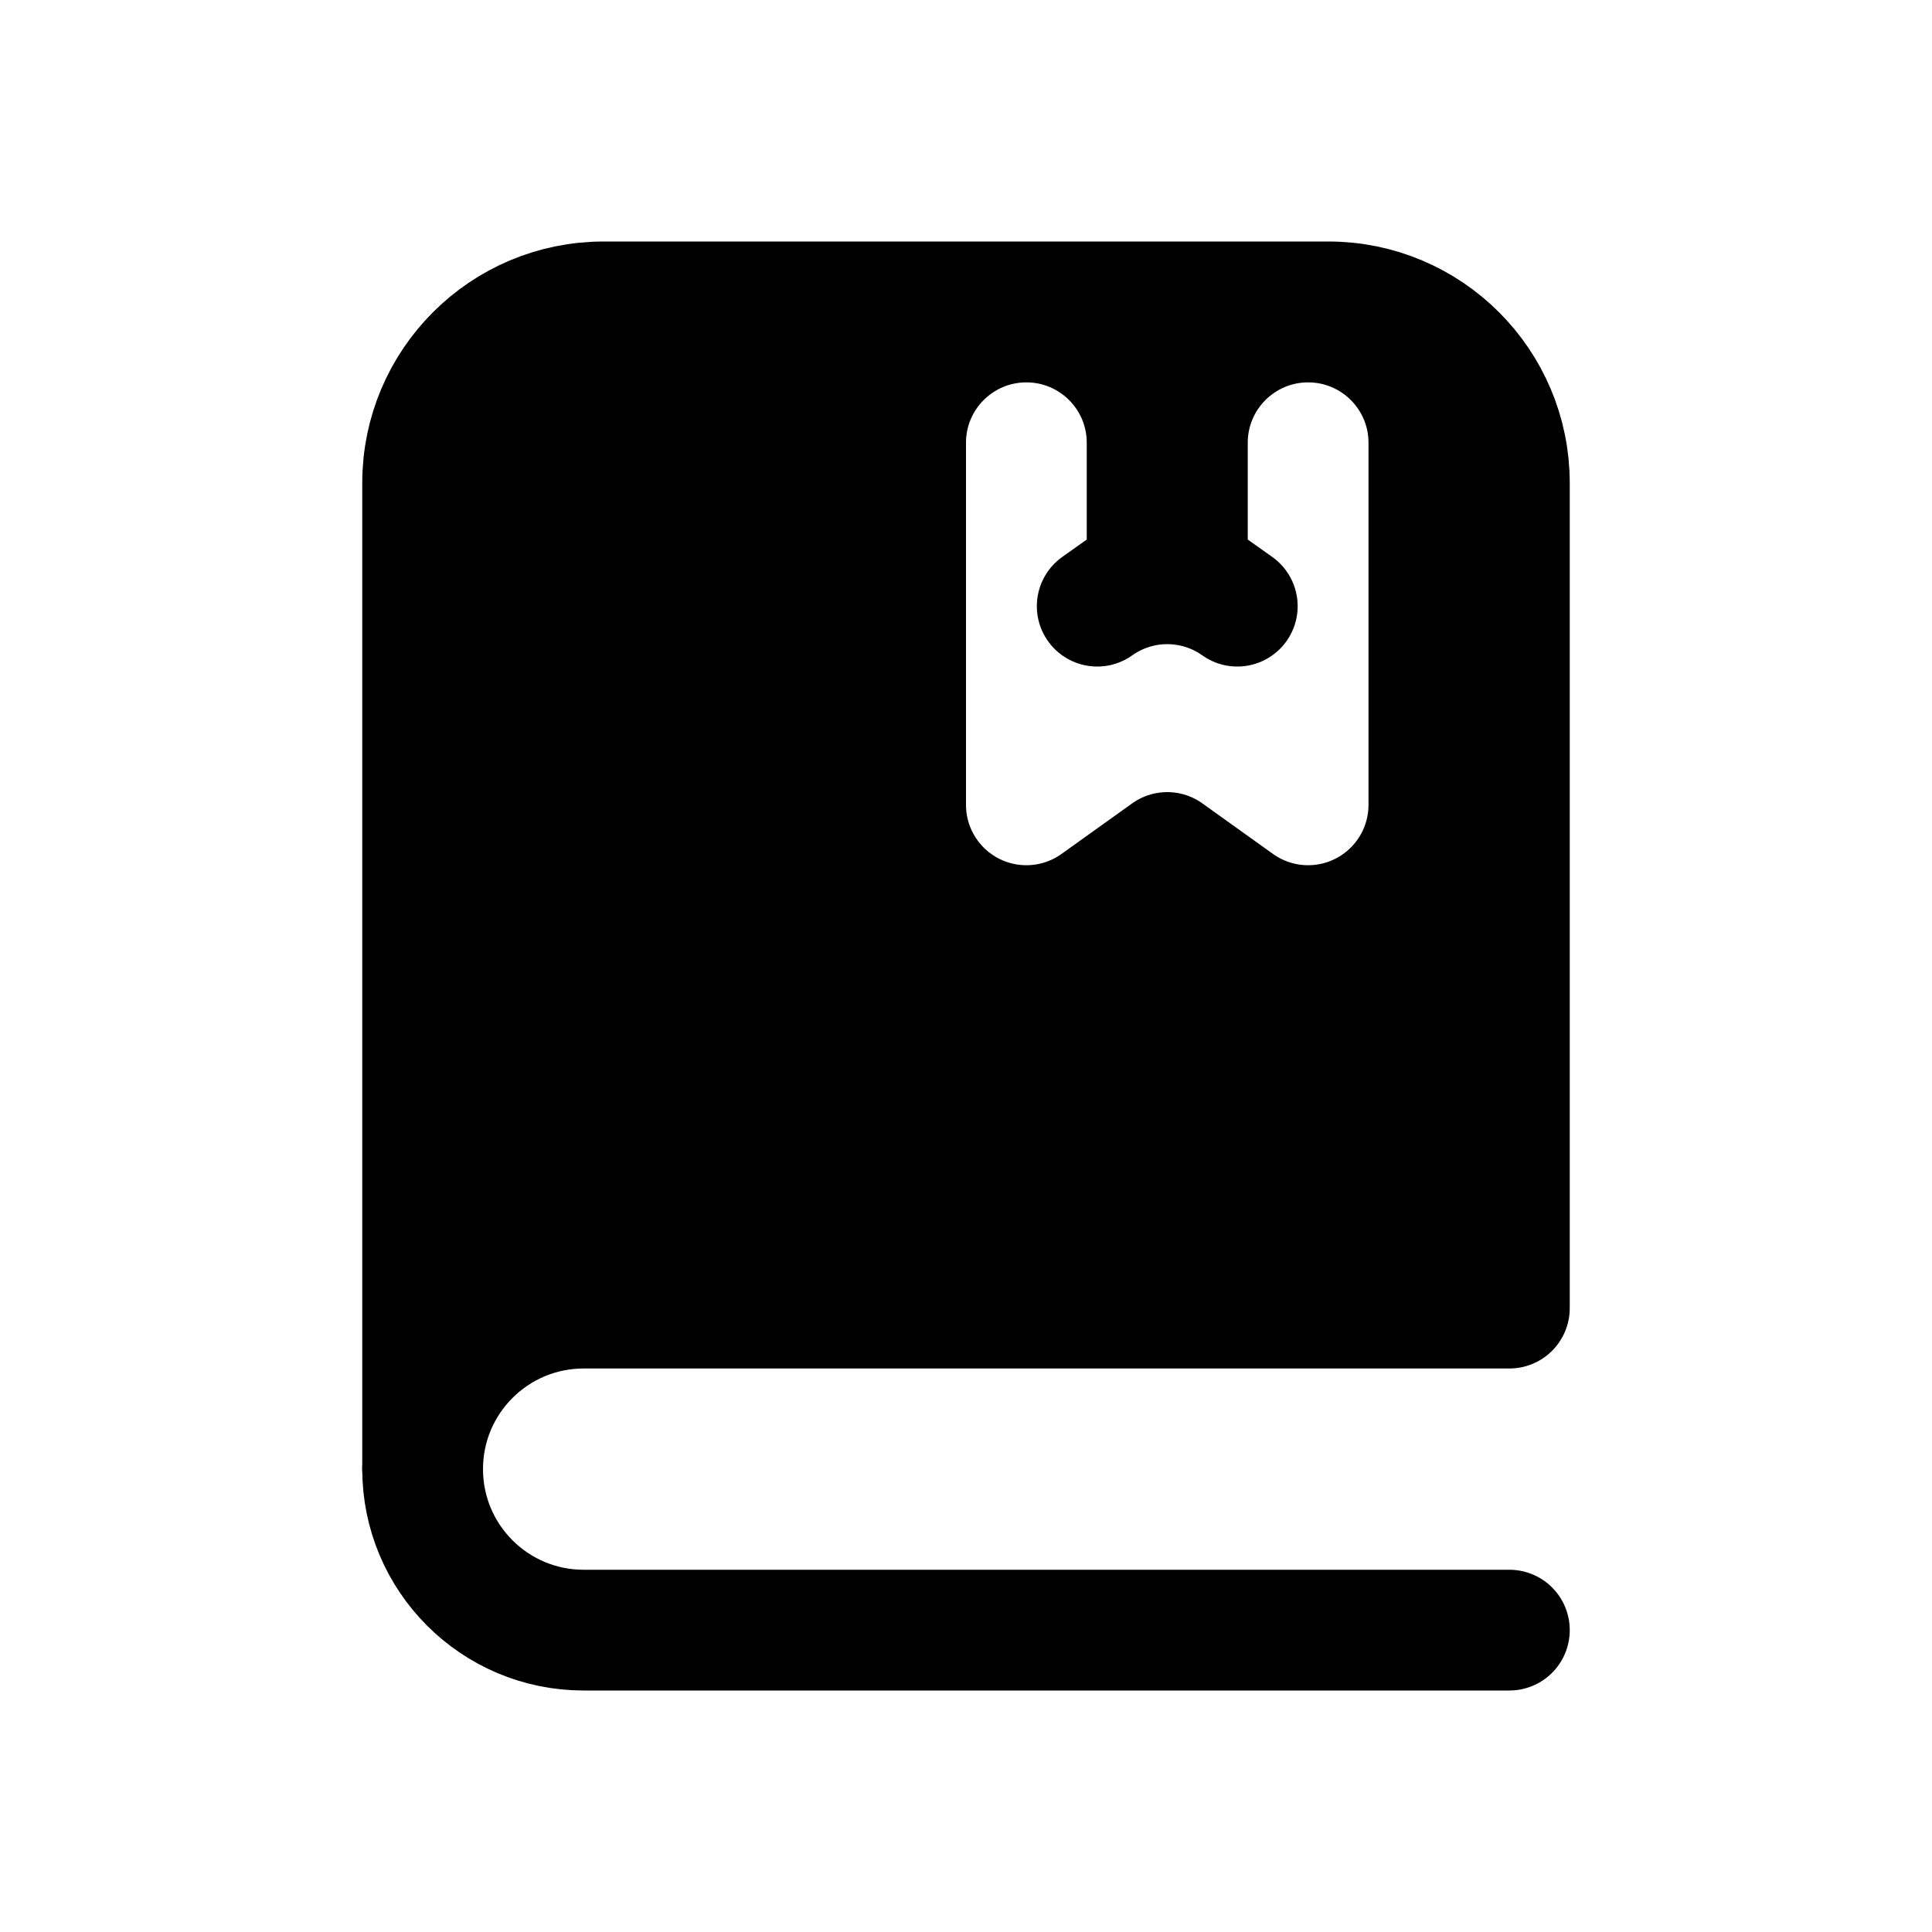
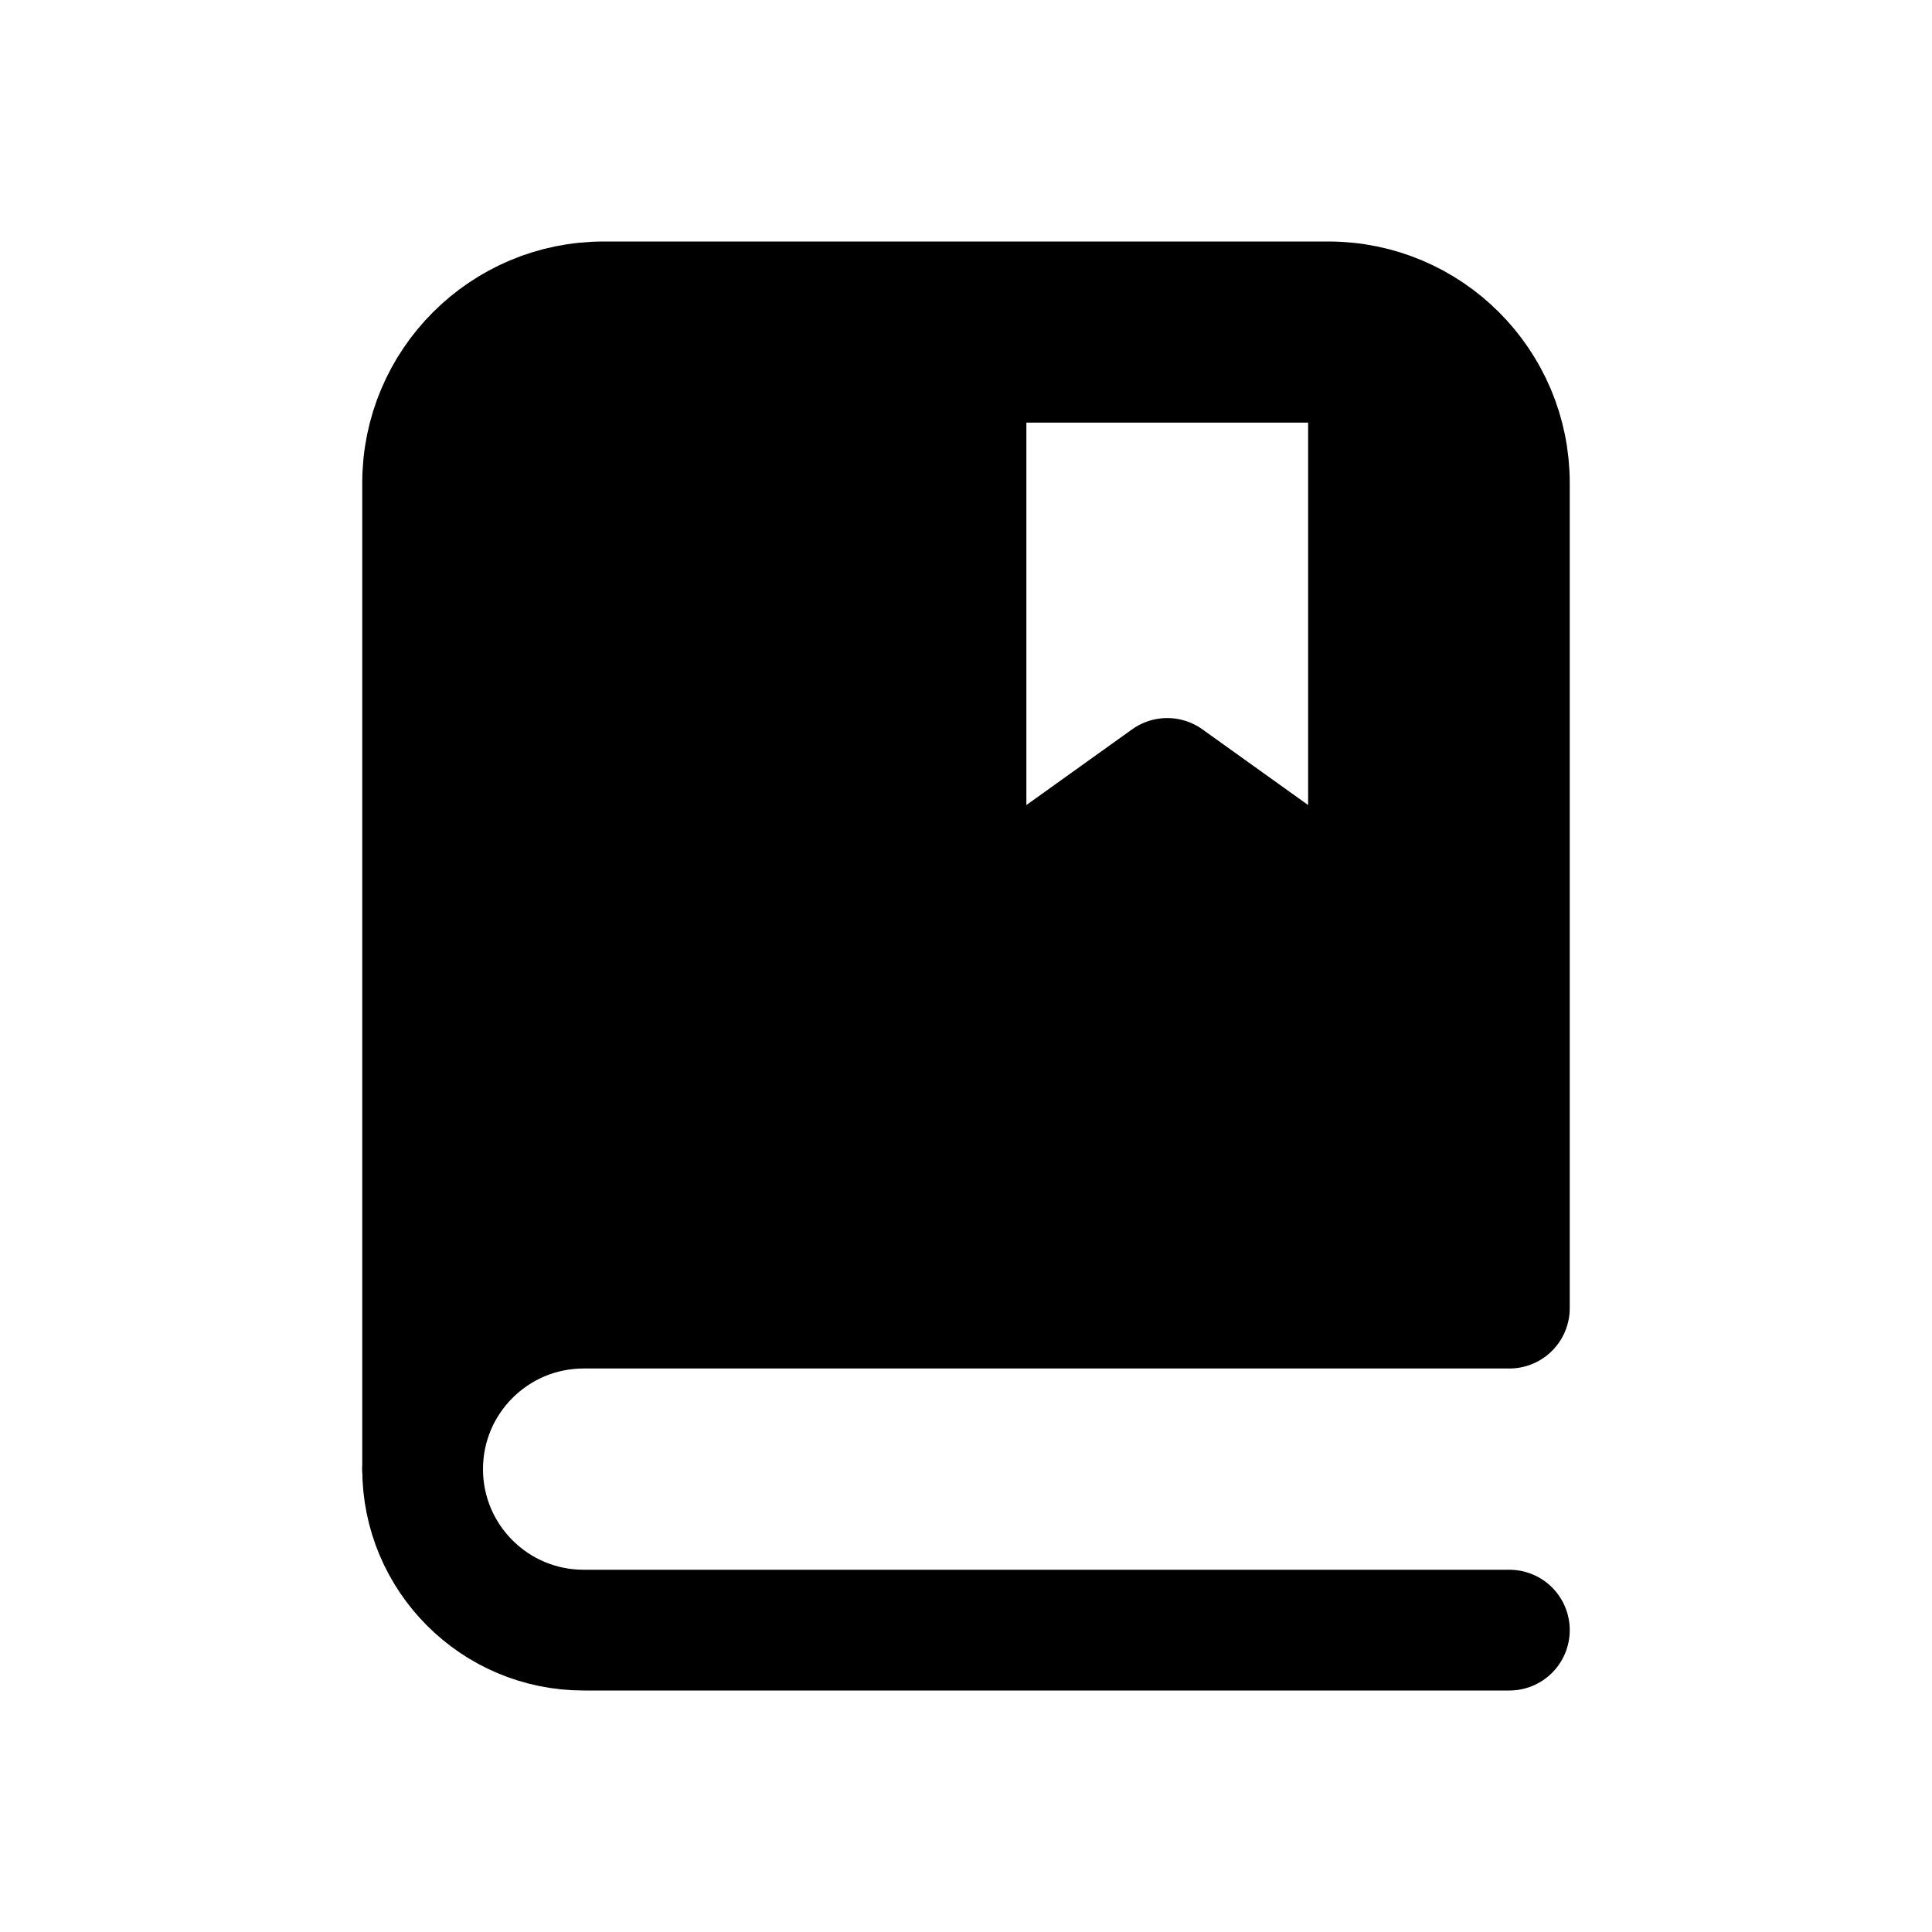
<svg xmlns="http://www.w3.org/2000/svg" viewBox="0 0 24 24" fill="currentColor" stroke="currentColor" stroke-width="1.5" stroke-linecap="round" stroke-linejoin="round" fill-rule="evenodd">
-   <path d="M5.25 18.25V6A2.25 2.25 0 0 1 7.5 3.75H16.5A2.25 2.25 0 0 1 18.75 6V16.25H7.25A2 2 0 0 0 5.25 18.25ZM14.25 5.5L14.25 7.09L13.63 7.53A1.5 1.5 0 0 1 15.37 7.53L14.75 7.09L14.75 5.5A1.5 1.5 0 0 1 17.75 5.5L17.75 10A1.5 1.5 0 0 1 15.38 11.22L14.5 10.59L13.62 11.22A1.5 1.5 0 0 1 11.25 10L11.25 5.5A1.5 1.5 0 0 1 14.25 5.5Z" />
+   <path d="M5.25 18.25V6A2.25 2.25 0 0 1 7.5 3.75H16.5A2.25 2.25 0 0 1 18.75 6V16.25H7.25A2 2 0 0 0 5.25 18.25ZM12 4.5V11.46L14.5 9.67L17 11.46V4.5Z" />
  <path fill="none" d="M5.25 18.25A2 2 0 0 0 7.25 20.25H18.75" />
</svg>
